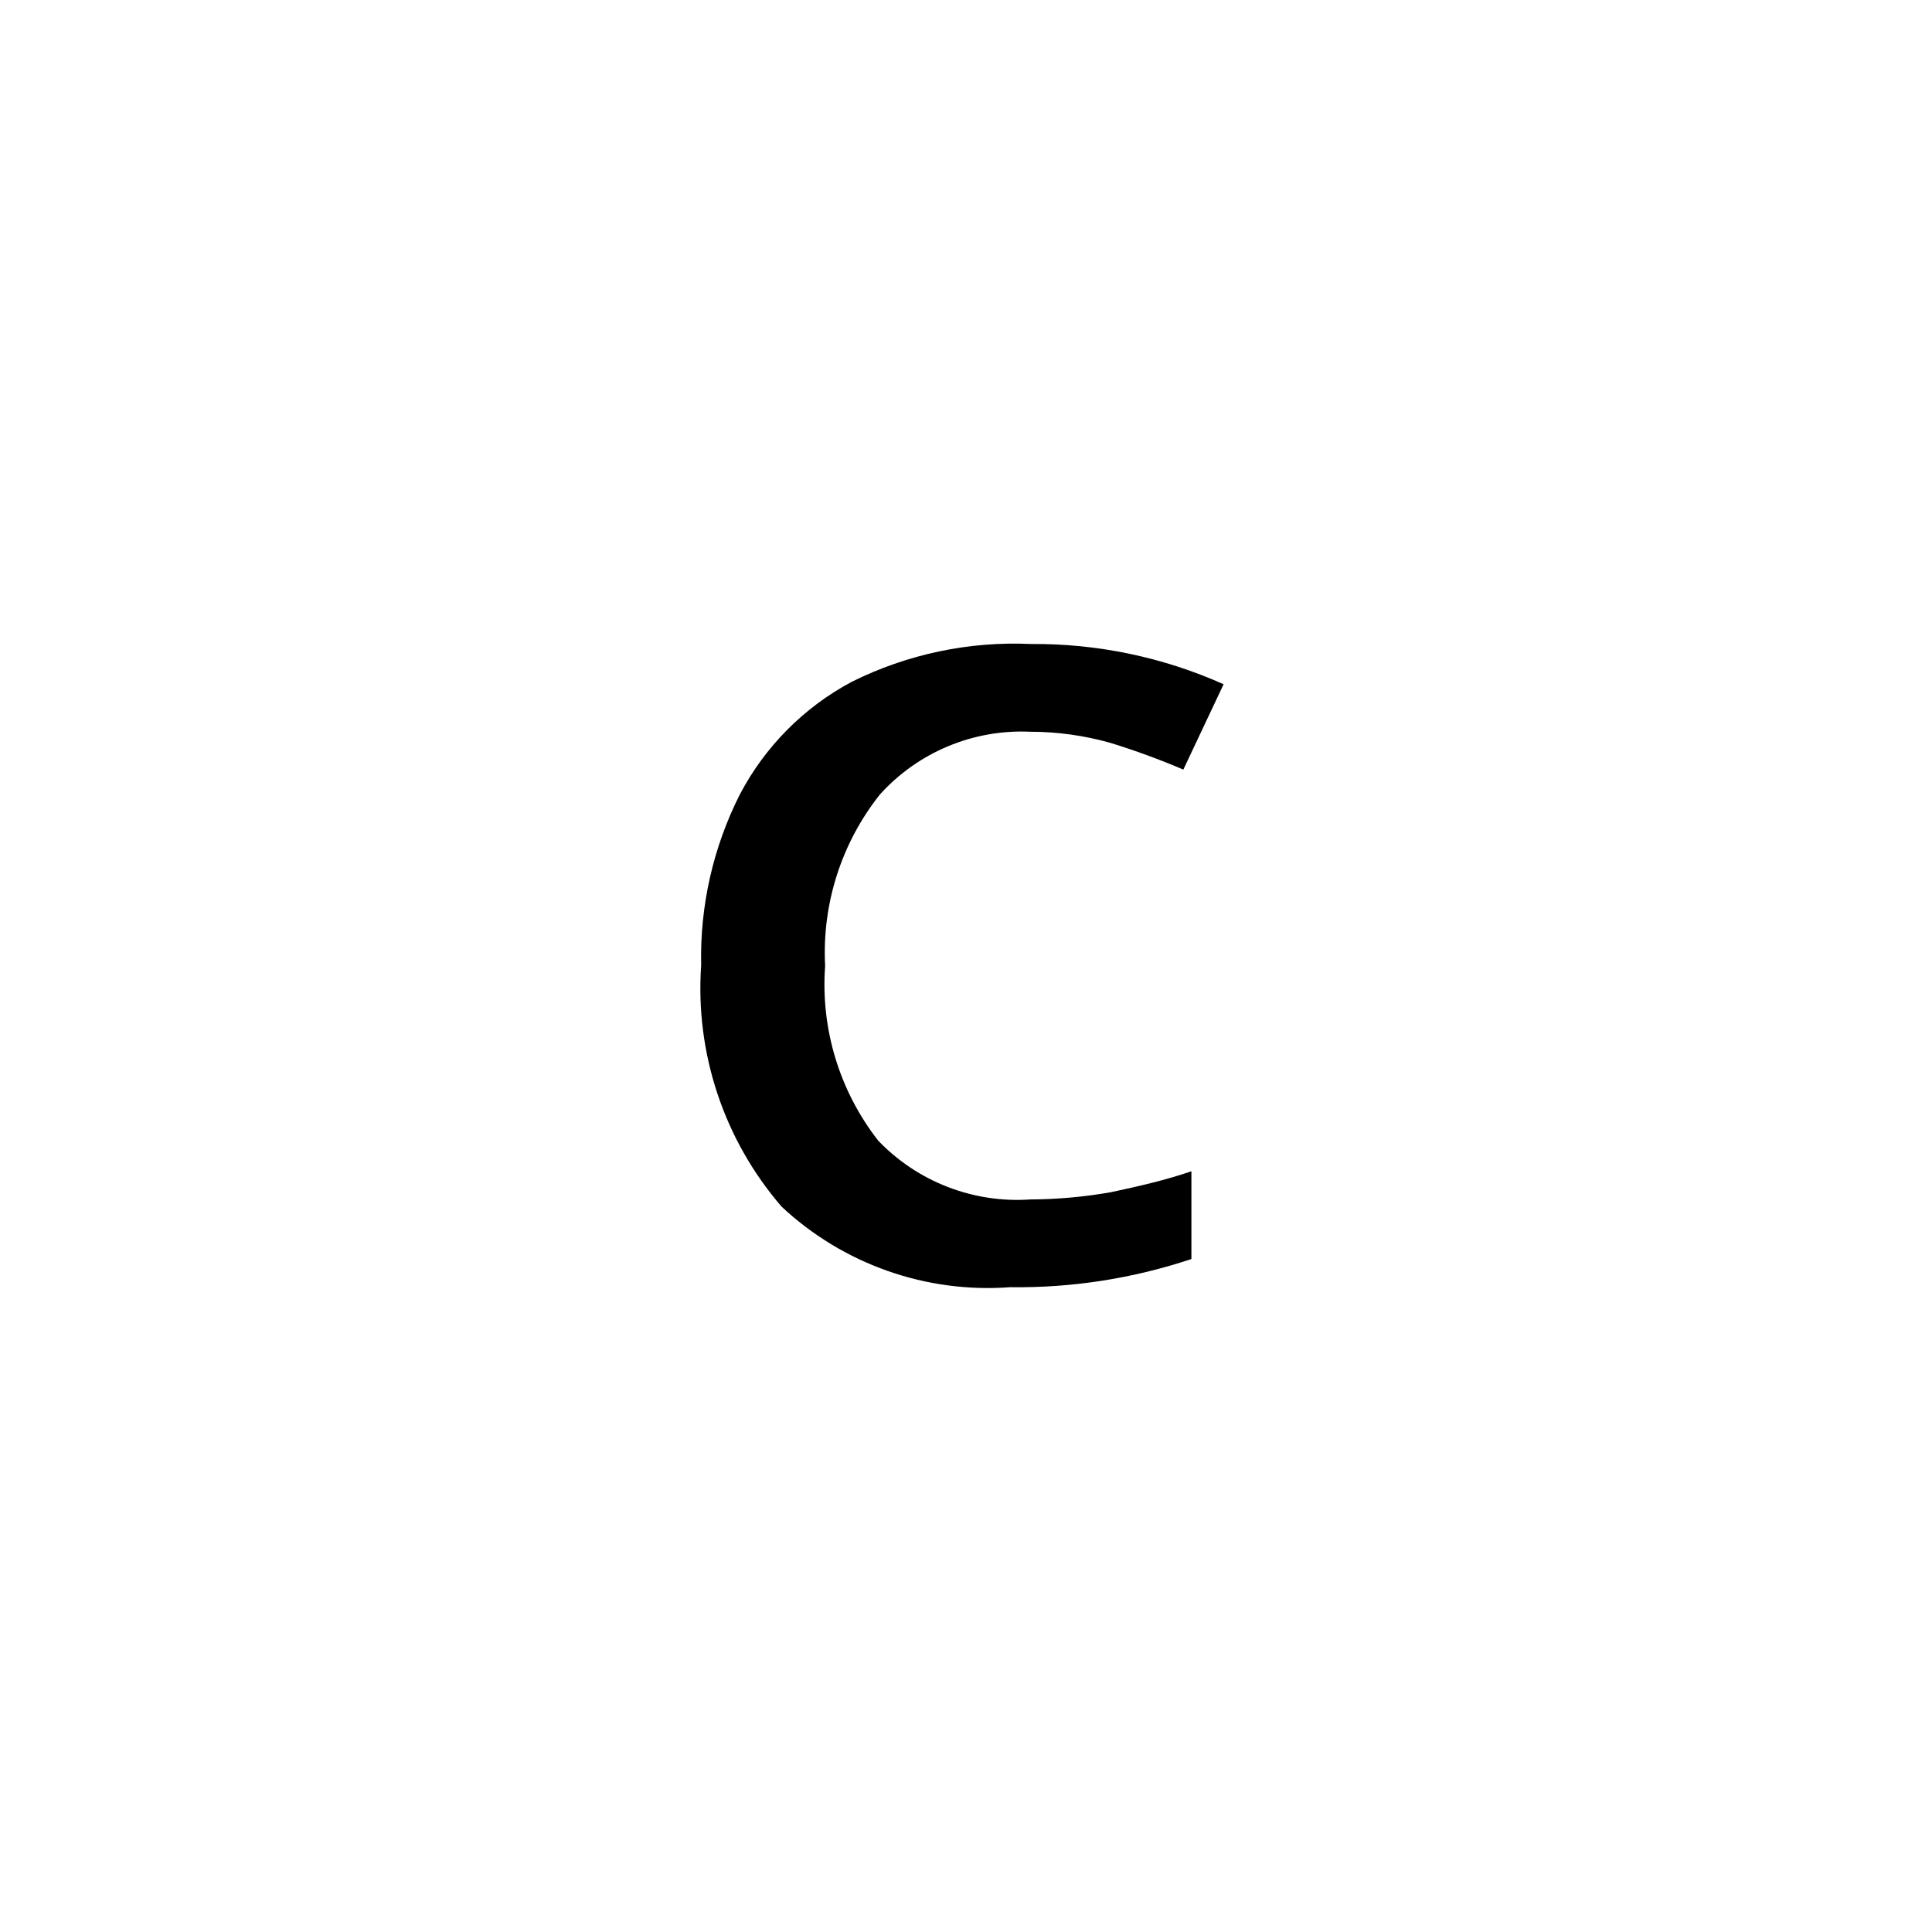
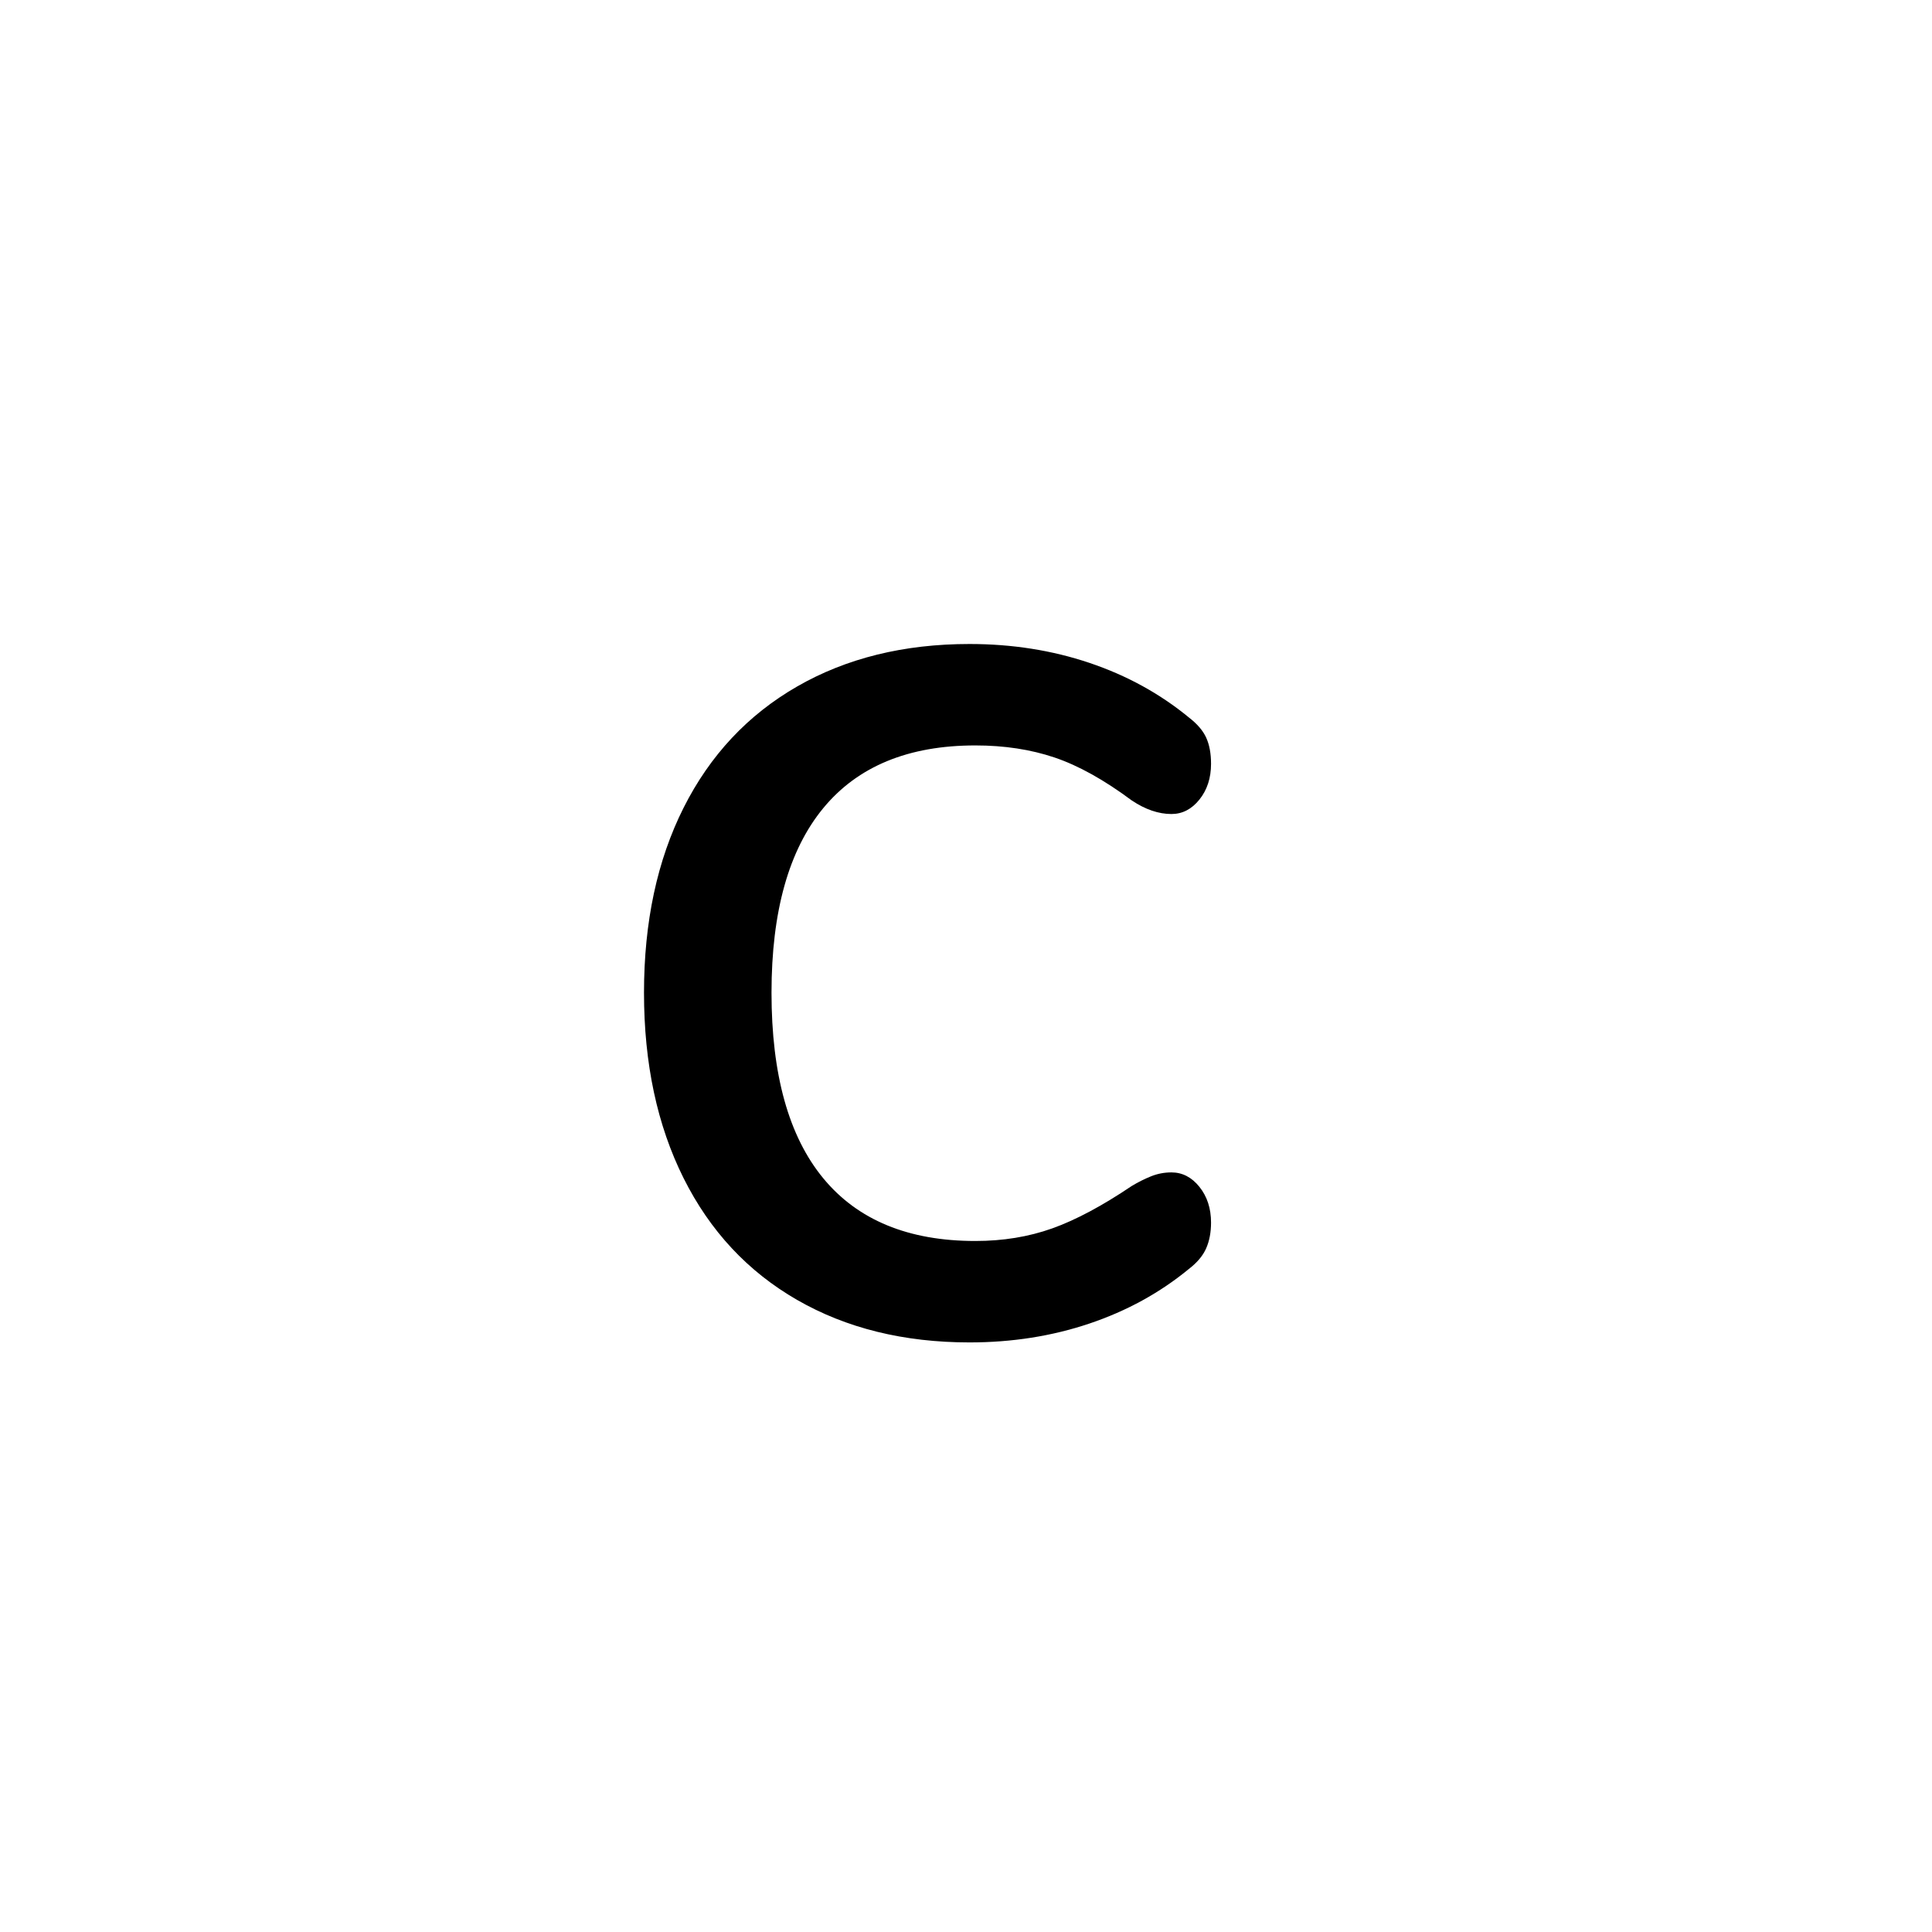
- <svg xmlns="http://www.w3.org/2000/svg" id="Layer_1" data-name="Layer 1" viewBox="0 0 24 24">
-   <path d="M12.8,9.09a2.37,2.37,0,0,0-1.87.78A3.16,3.16,0,0,0,10.25,12a3.15,3.15,0,0,0,.66,2.17,2.39,2.39,0,0,0,1.89.73,5.92,5.92,0,0,0,1-.09c.33-.07.68-.15,1-.26v1.09a6.81,6.81,0,0,1-2.25.35,3.75,3.75,0,0,1-2.84-1,4.15,4.15,0,0,1-1-3,4.48,4.48,0,0,1,.48-2.12,3.35,3.35,0,0,1,1.39-1.4A4.53,4.53,0,0,1,12.81,8a5.75,5.75,0,0,1,2.39.5l-.5,1.06a9.41,9.41,0,0,0-.9-.33A3.66,3.66,0,0,0,12.8,9.09Z" />
+ <svg xmlns="http://www.w3.org/2000/svg" viewBox="0 0 24 24">
+   <path fill-rule="evenodd" d="M12.044,16.676 C11.228,16.676 10.514,16.5 9.902,16.148 C9.29,15.796 8.82,15.292 8.492,14.636 C8.164,13.98 8,13.212 8,12.332 C8,11.452 8.164,10.686 8.492,10.034 C8.82,9.382 9.29,8.88 9.902,8.528 C10.514,8.176 11.228,8 12.044,8 C12.572,8 13.068,8.078 13.532,8.234 C13.996,8.39 14.408,8.616 14.768,8.912 C14.872,8.992 14.944,9.076 14.984,9.164 C15.024,9.252 15.044,9.36 15.044,9.488 C15.044,9.664 14.996,9.812 14.9,9.932 C14.804,10.052 14.688,10.112 14.552,10.112 C14.392,10.112 14.228,10.056 14.06,9.944 C13.716,9.688 13.396,9.51 13.1,9.41 C12.804,9.31 12.476,9.26 12.116,9.26 C11.284,9.26 10.654,9.52 10.226,10.04 C9.798,10.56 9.584,11.324 9.584,12.332 C9.584,13.348 9.798,14.116 10.226,14.636 C10.654,15.156 11.284,15.416 12.116,15.416 C12.46,15.416 12.778,15.364 13.07,15.26 C13.362,15.156 13.692,14.98 14.06,14.732 C14.14,14.684 14.22,14.644 14.3,14.612 C14.38,14.58 14.464,14.564 14.552,14.564 C14.688,14.564 14.804,14.624 14.9,14.744 C14.996,14.864 15.044,15.012 15.044,15.188 C15.044,15.308 15.024,15.414 14.984,15.506 C14.944,15.598 14.872,15.684 14.768,15.764 C14.408,16.06 13.996,16.286 13.532,16.442 C13.068,16.598 12.572,16.676 12.044,16.676 Z" />
</svg>
